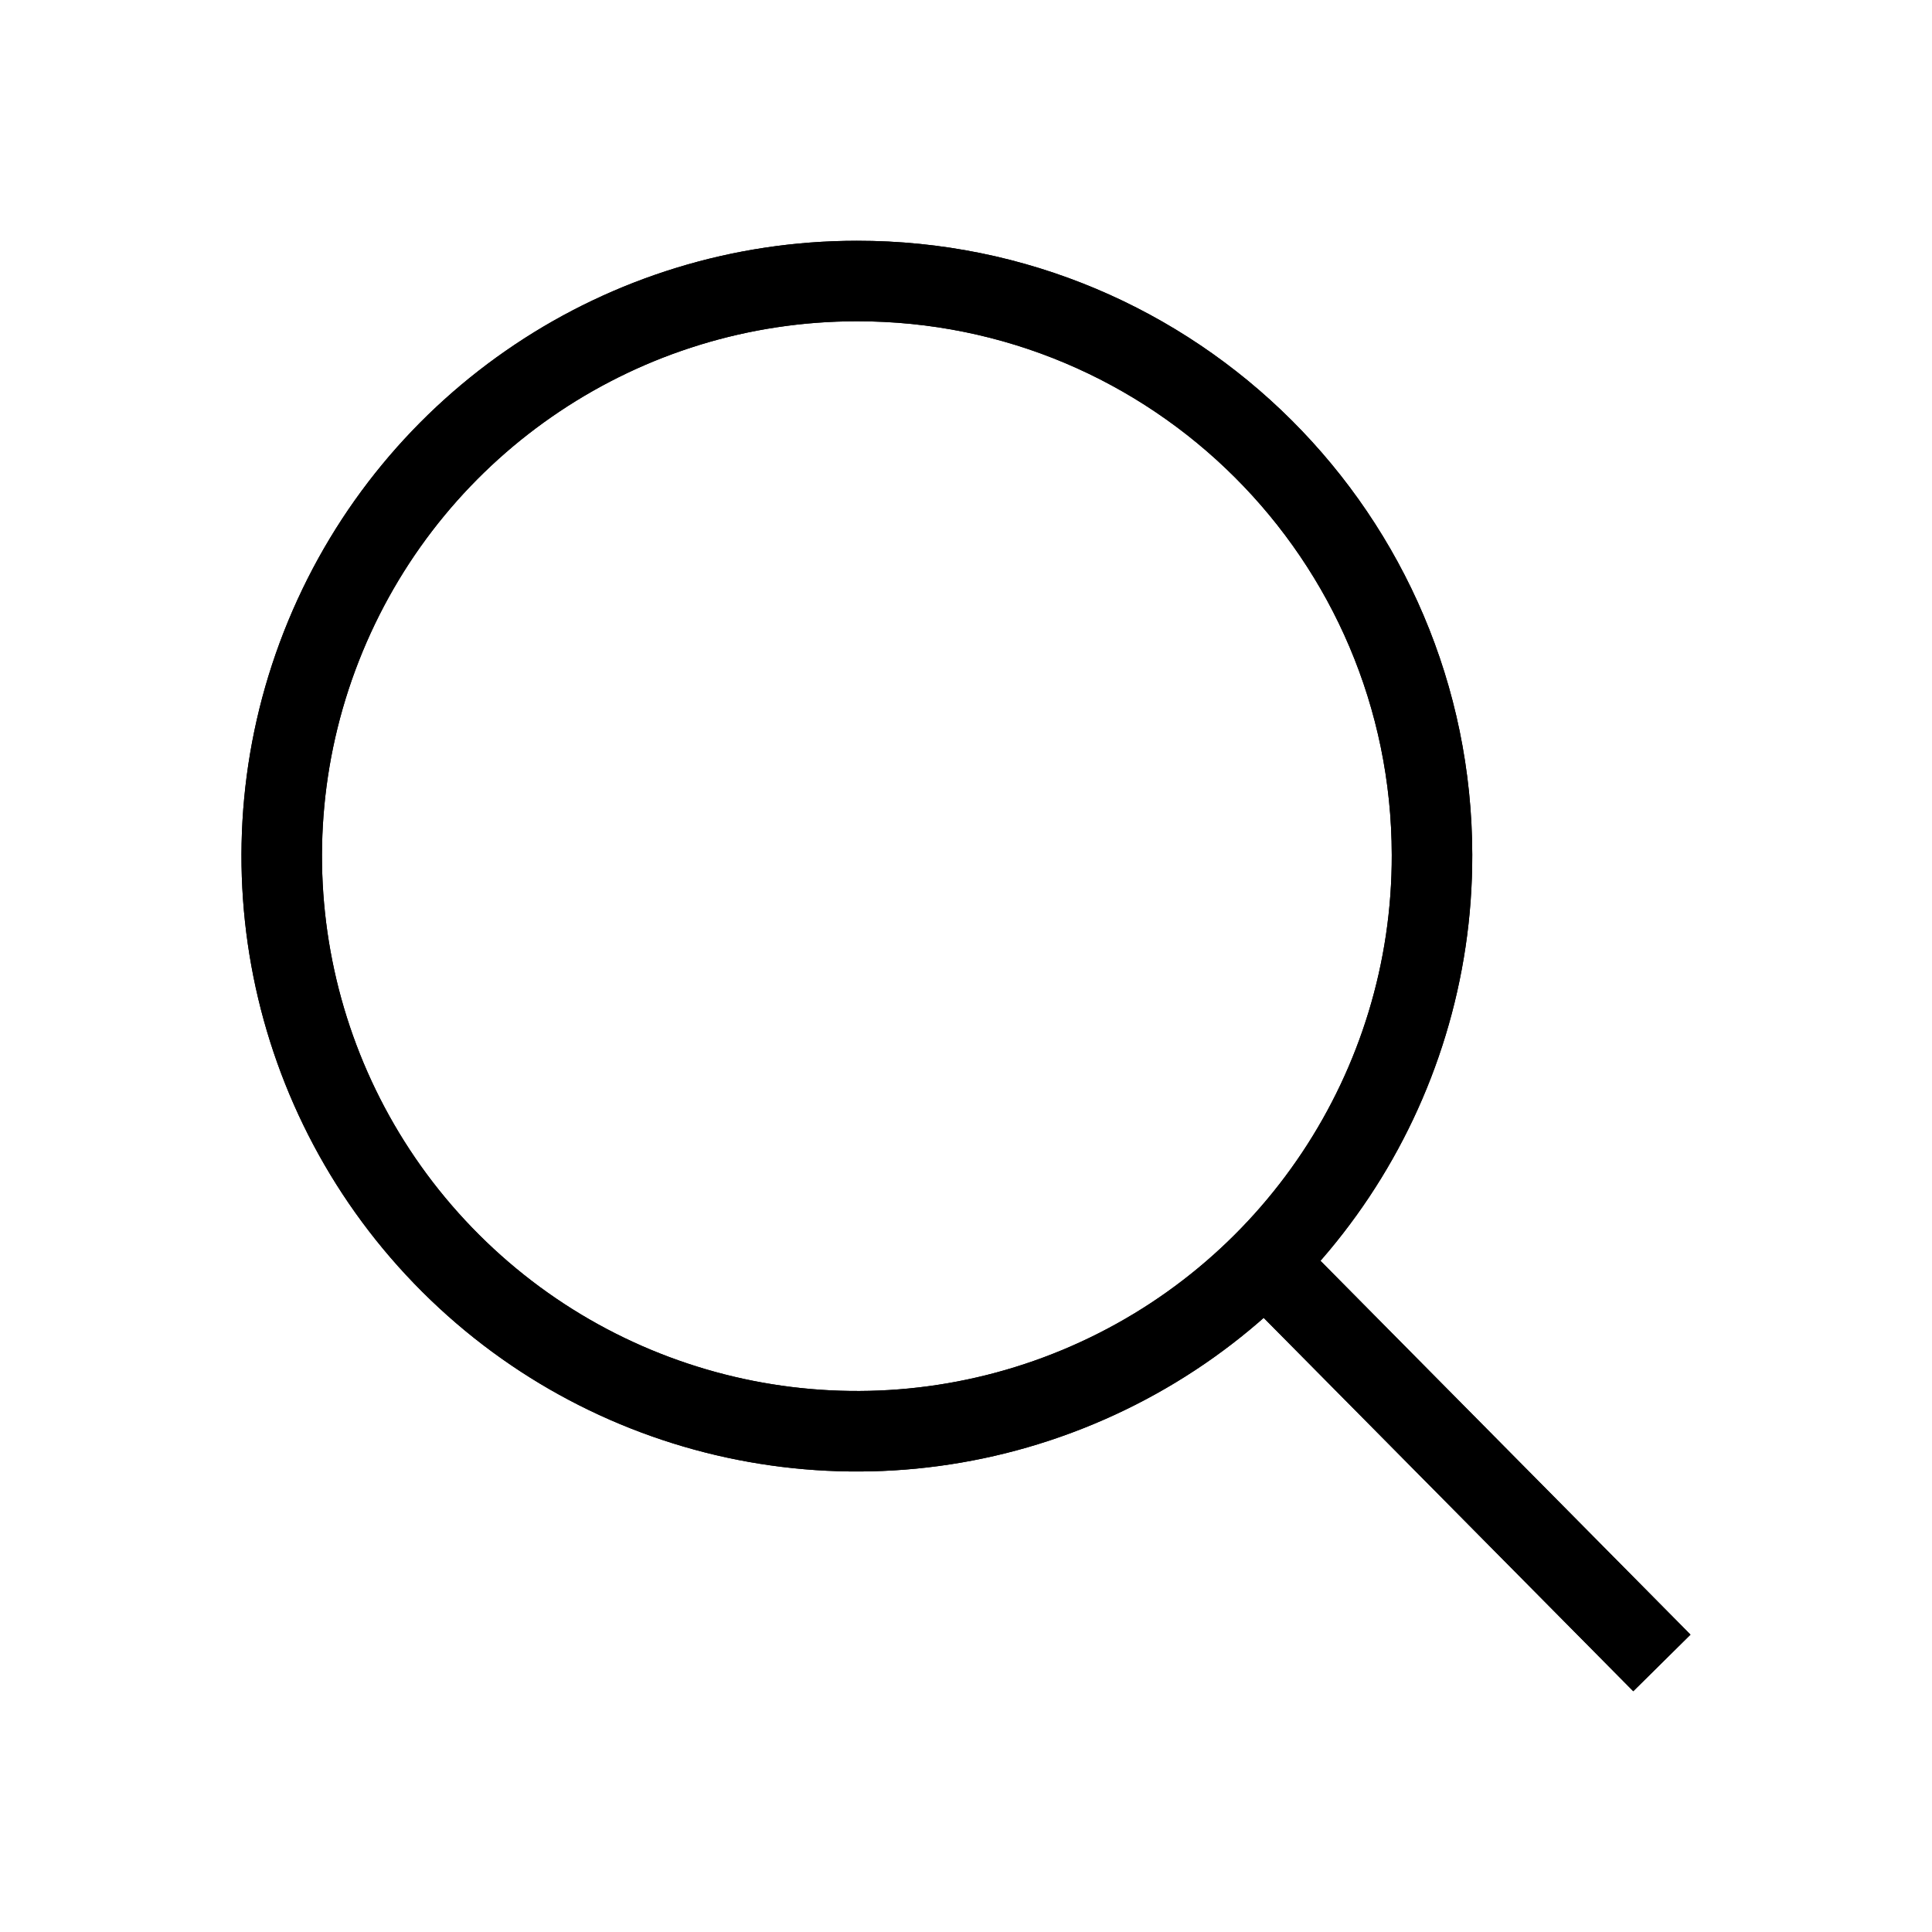
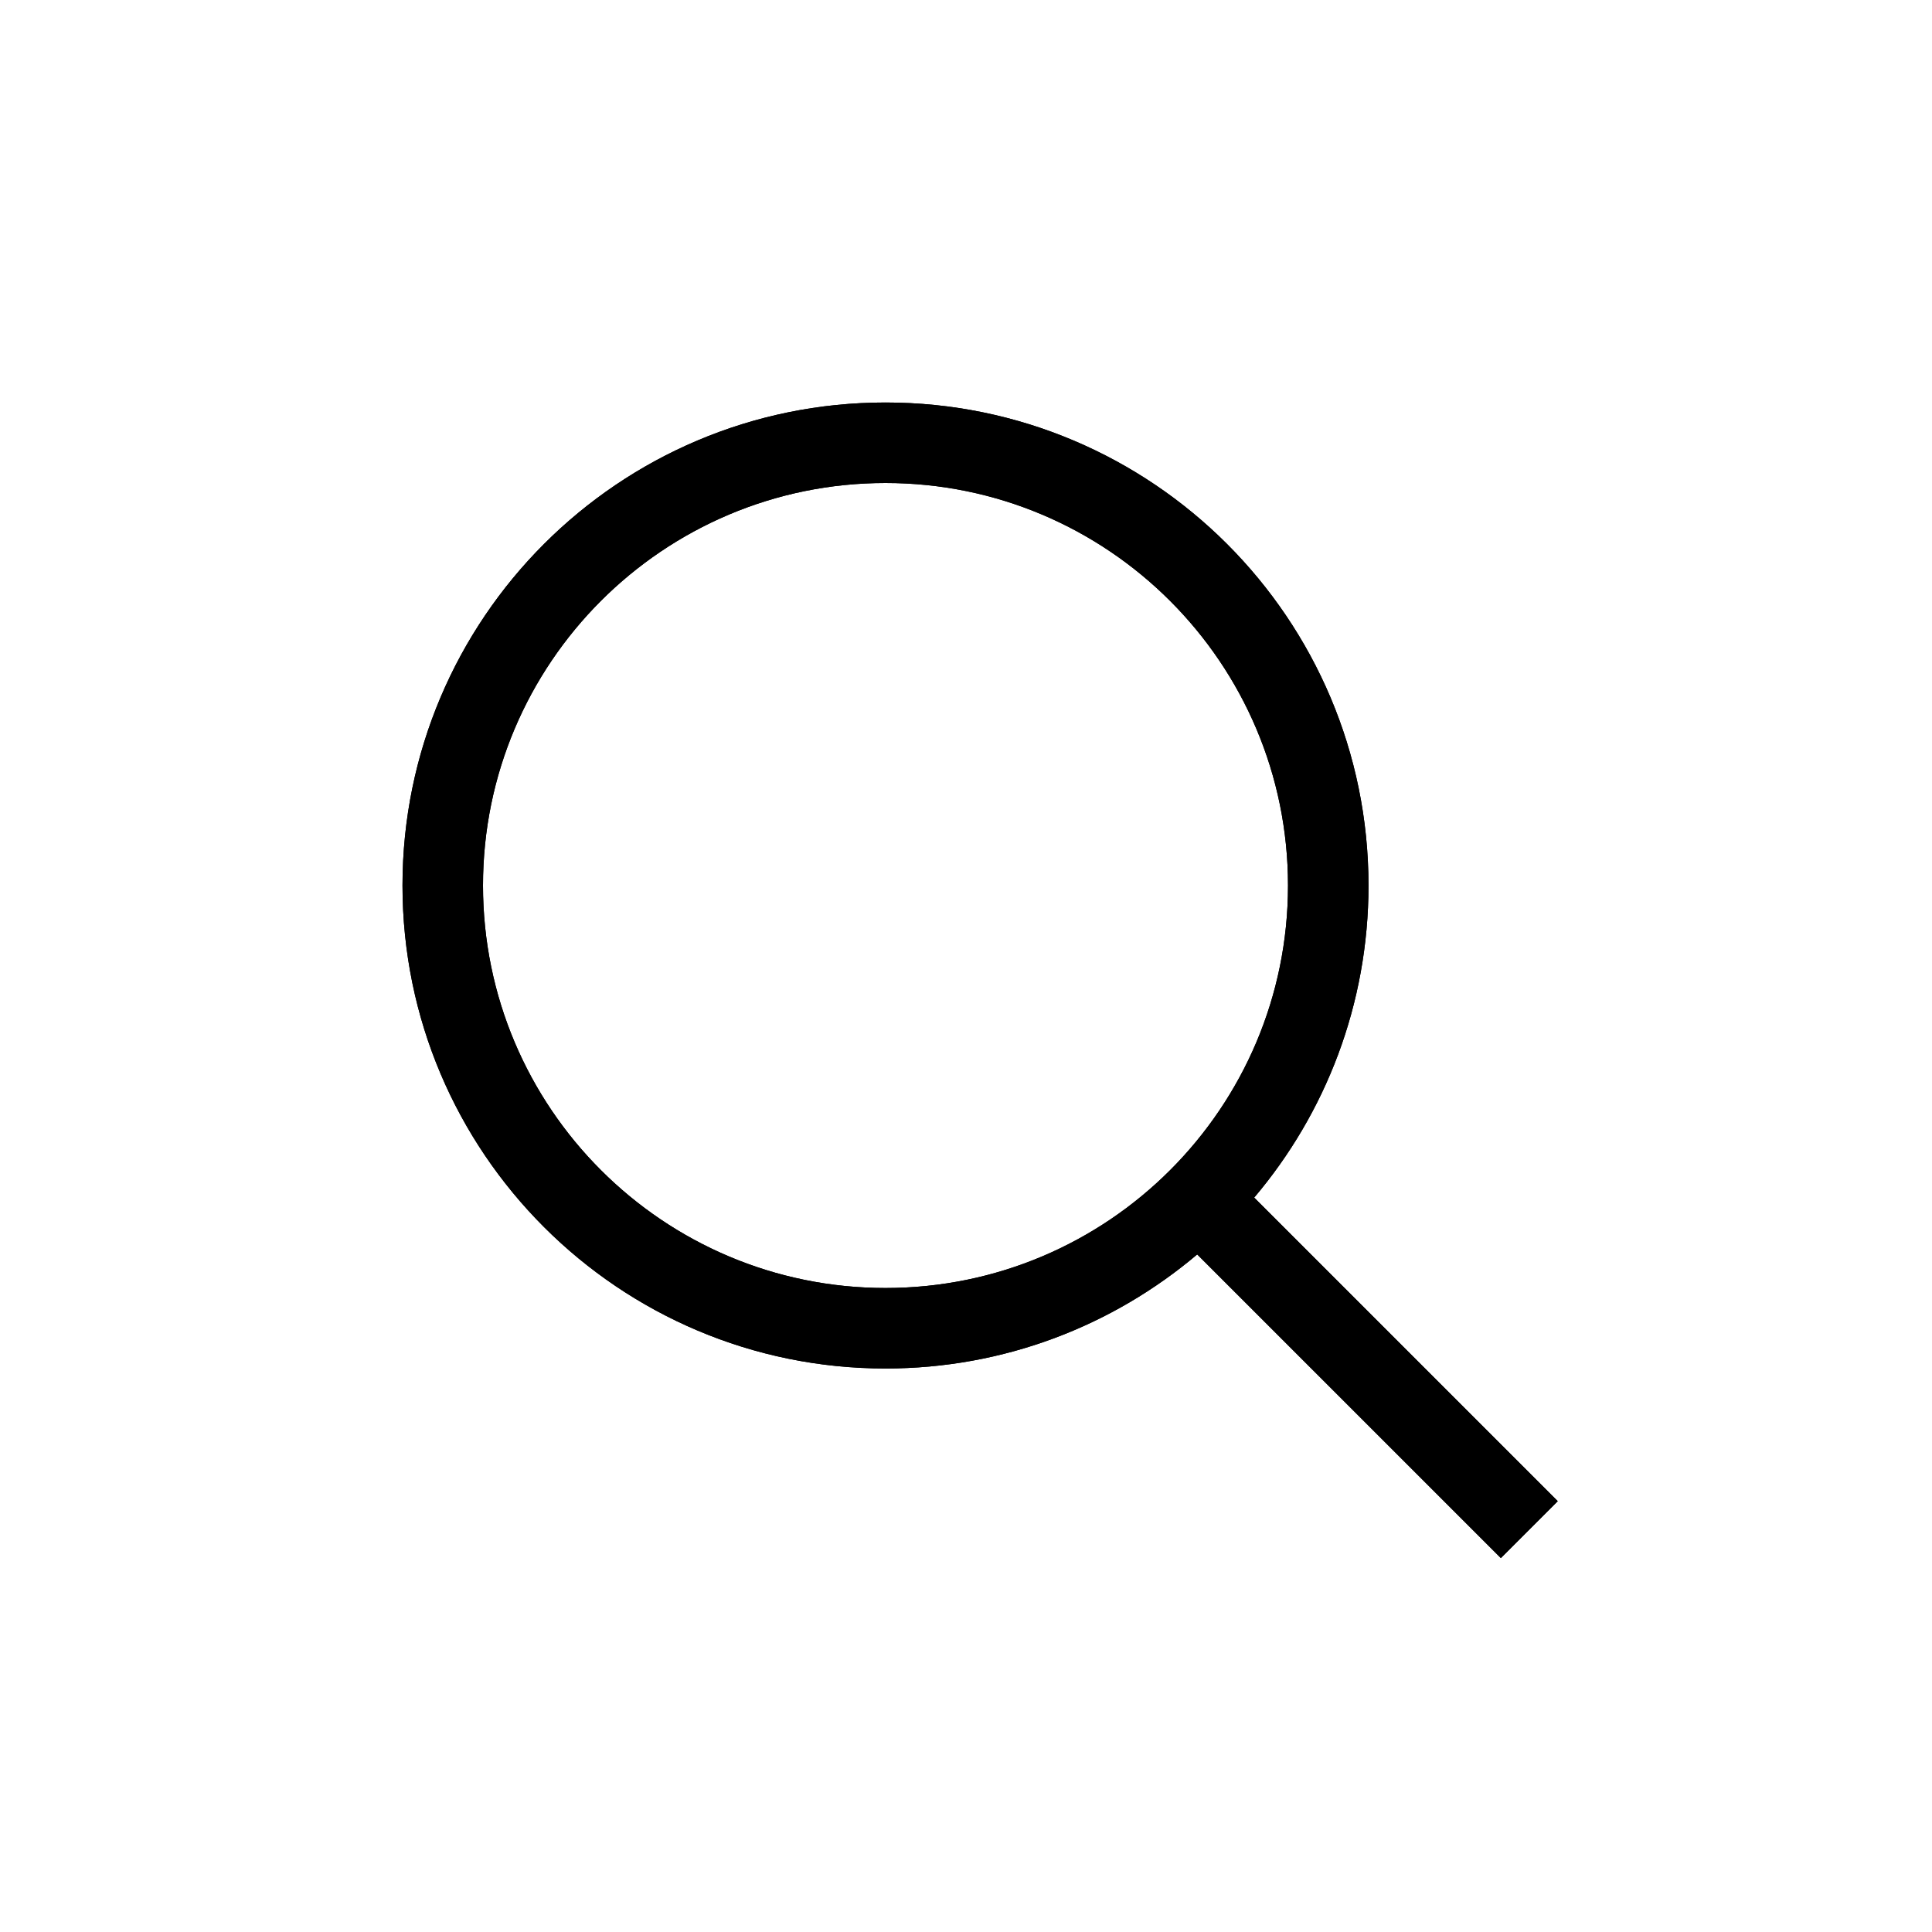
<svg xmlns="http://www.w3.org/2000/svg" width="24" height="24" viewBox="0 0 24 24">
  <g fill="none" fill-rule="evenodd">
-     <path fill="#000" fill-rule="nonzero" d="M17.289,10.62 C17.284,6.954 14.31,3.987 10.645,3.991 C7.956,3.991 5.532,5.611 4.504,8.096 C3.477,10.581 4.048,13.44 5.952,15.339 C7.855,17.238 10.716,17.802 13.198,16.769 C15.68,15.736 17.295,13.308 17.289,10.62 Z M13.582,17.692 C10.726,18.881 7.435,18.232 5.245,16.047 C3.055,13.862 2.398,10.572 3.58,7.714 C4.762,4.855 7.551,2.991 10.644,2.991 C14.861,2.987 18.283,6.401 18.289,10.617 C18.296,13.711 16.438,16.504 13.582,17.692 Z M15.322,15.991 L16.033,15.288 L21,20.306 L20.289,21.009 L15.322,15.991 Z" />
-     <path fill="#000" fill-rule="nonzero" d="M17.289,10.62 C17.284,6.954 14.31,3.987 10.645,3.991 C7.956,3.991 5.532,5.611 4.504,8.096 C3.477,10.581 4.048,13.44 5.952,15.339 C7.855,17.238 10.716,17.802 13.198,16.769 C15.68,15.736 17.295,13.308 17.289,10.62 Z M13.582,17.692 C10.726,18.881 7.435,18.232 5.245,16.047 C3.055,13.862 2.398,10.572 3.58,7.714 C4.762,4.855 7.551,2.991 10.644,2.991 C14.861,2.987 18.283,6.401 18.289,10.617 C18.296,13.711 16.438,16.504 13.582,17.692 Z M15.322,15.991 L16.033,15.288 L21,20.306 L20.289,21.009 L15.322,15.991 Z" />
+     <path fill="#000" fill-rule="nonzero" d="M15.58,14.877 L19.351,18.648 L18.644,19.355 L14.872,15.583 C13.827,16.467 12.476,17 11,17 C7.687,17 5,14.314 5,11 C5,7.687 7.687,5 11,5 C14.314,5 17,7.687 17,11 C17,12.478 16.466,13.831 15.58,14.877 Z M16,11 C16,8.239 13.761,6 11,6 C8.239,6 6,8.239 6,11 C6,13.761 8.239,16 11,16 C13.762,16 16,13.762 16,11 Z" />
+     <path fill="#000" fill-rule="nonzero" d="M15.58,14.877 L19.351,18.648 L18.644,19.355 L14.872,15.583 C13.827,16.467 12.476,17 11,17 C7.687,17 5,14.314 5,11 C5,7.687 7.687,5 11,5 C14.314,5 17,7.687 17,11 C17,12.478 16.466,13.831 15.58,14.877 Z M16,11 C16,8.239 13.761,6 11,6 C8.239,6 6,8.239 6,11 C6,13.761 8.239,16 11,16 C13.762,16 16,13.762 16,11 Z" />
  </g>
</svg>
